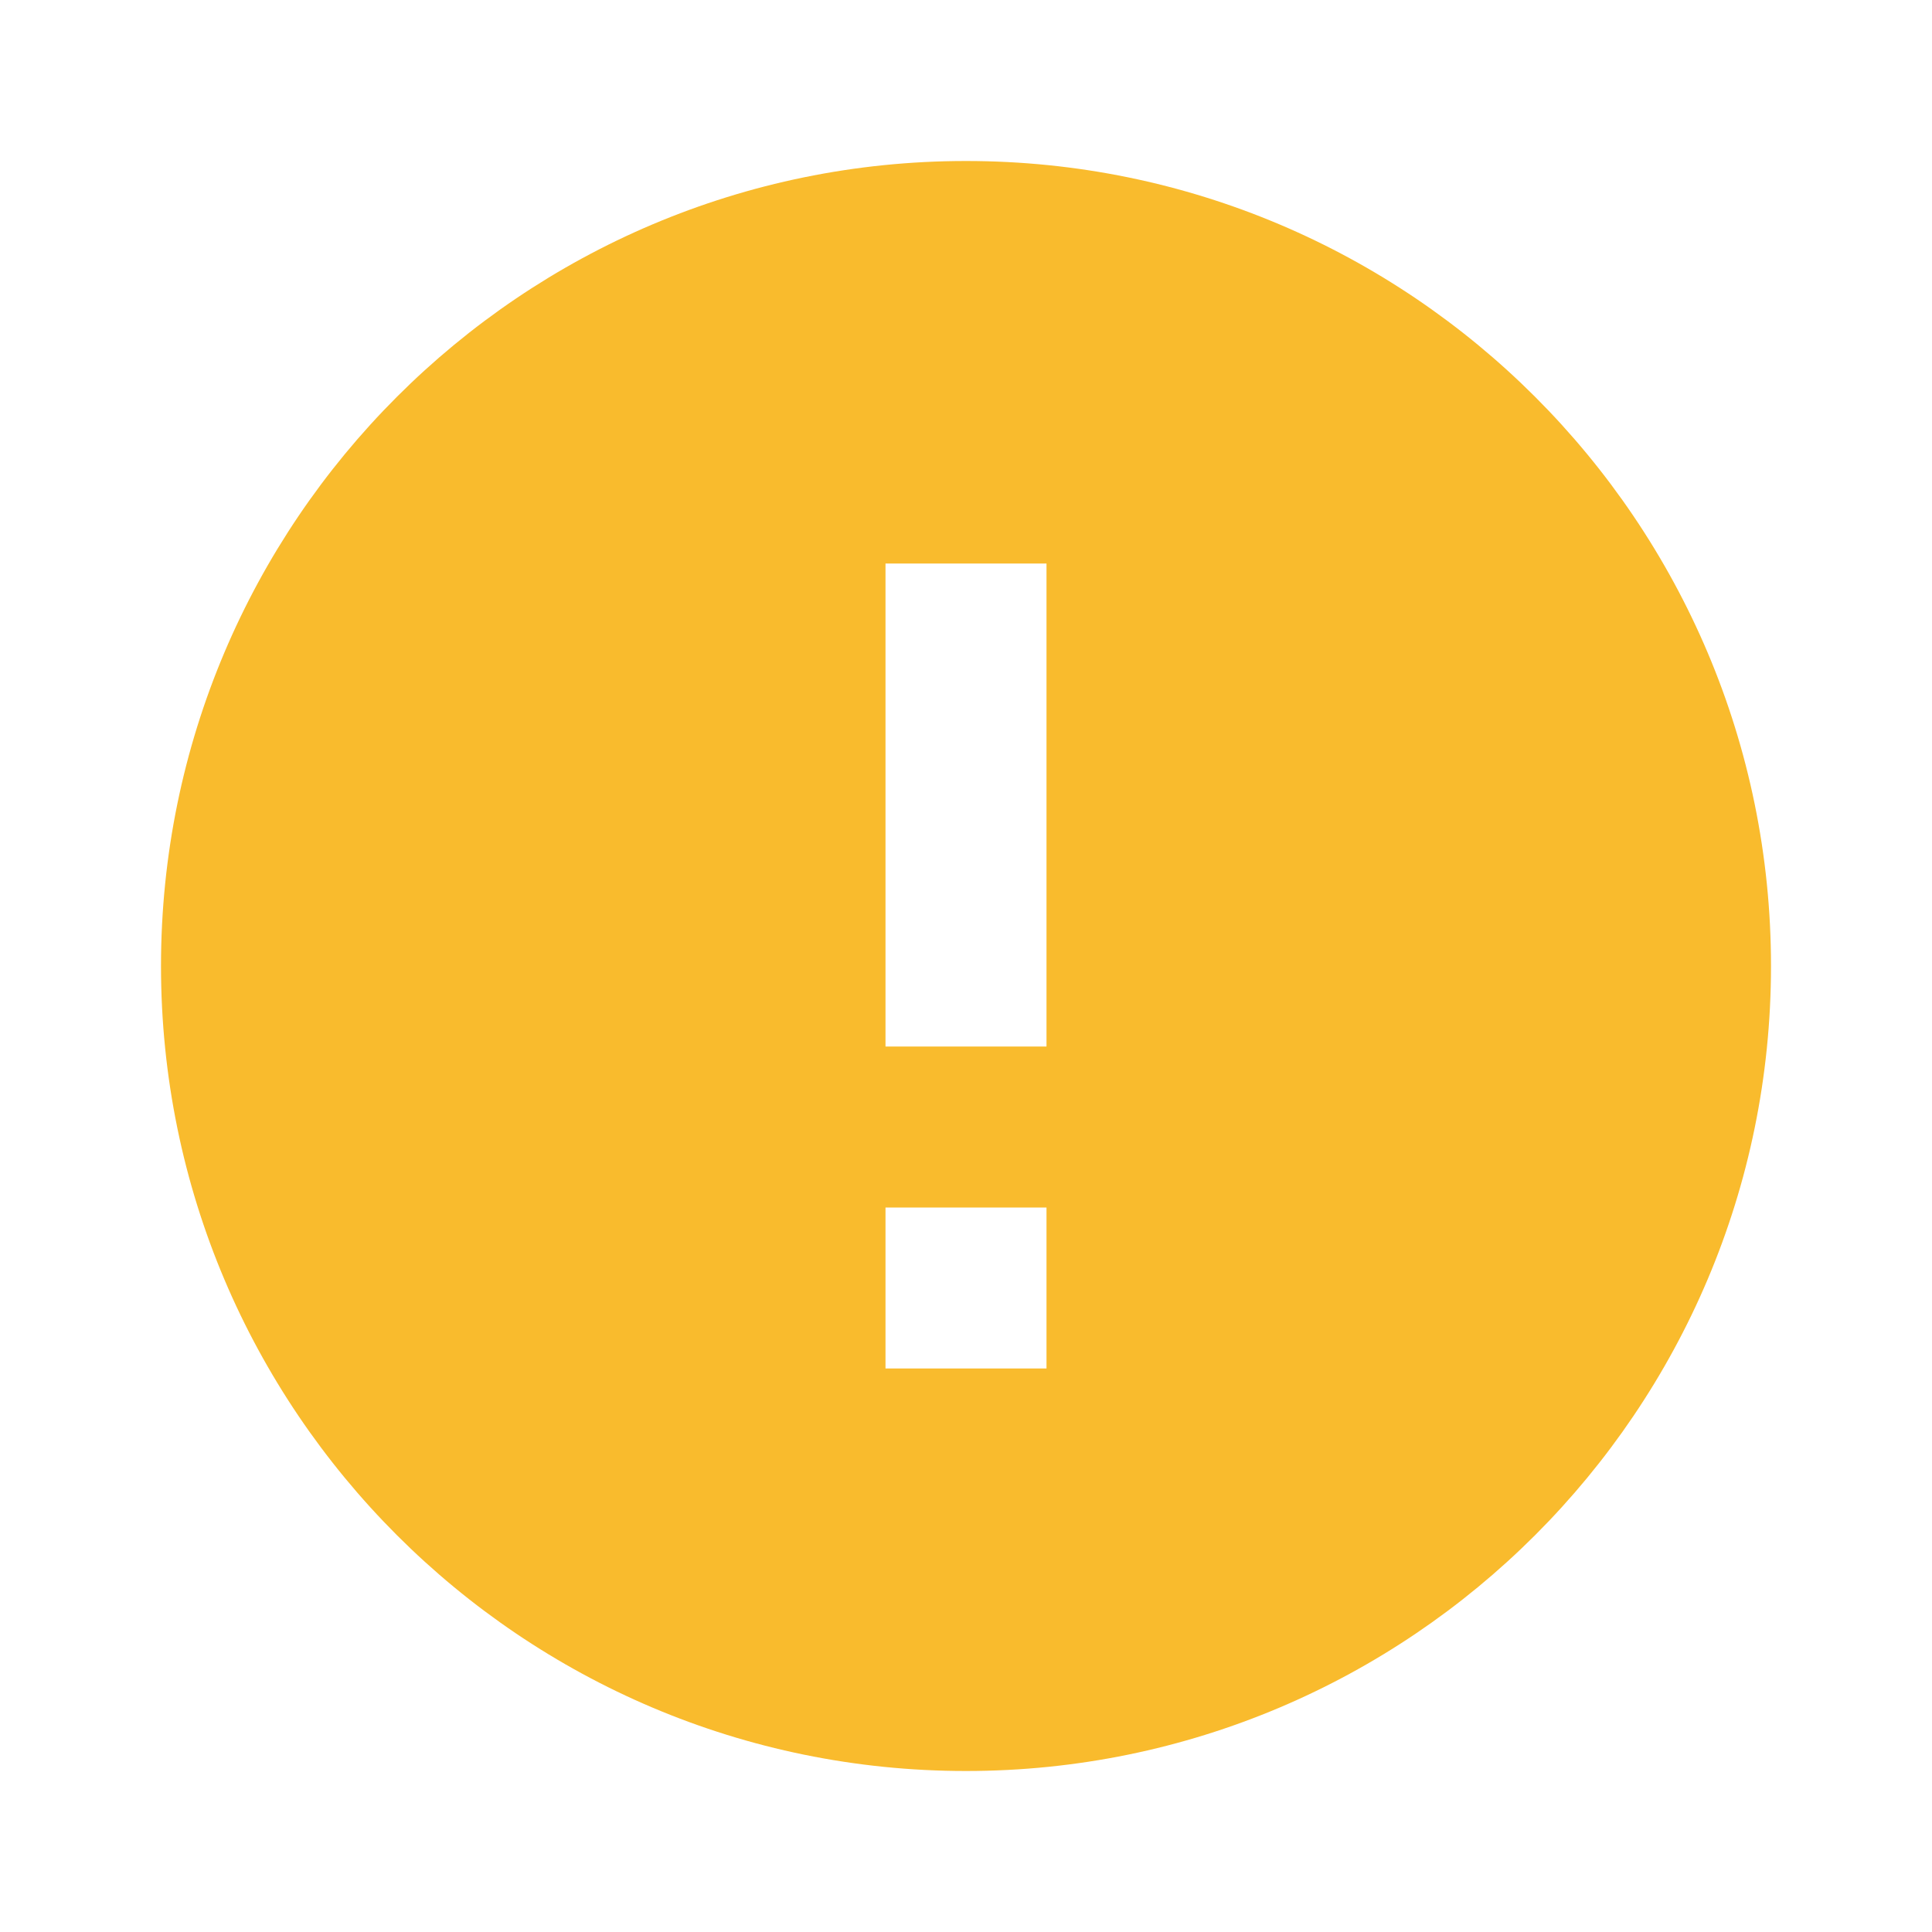
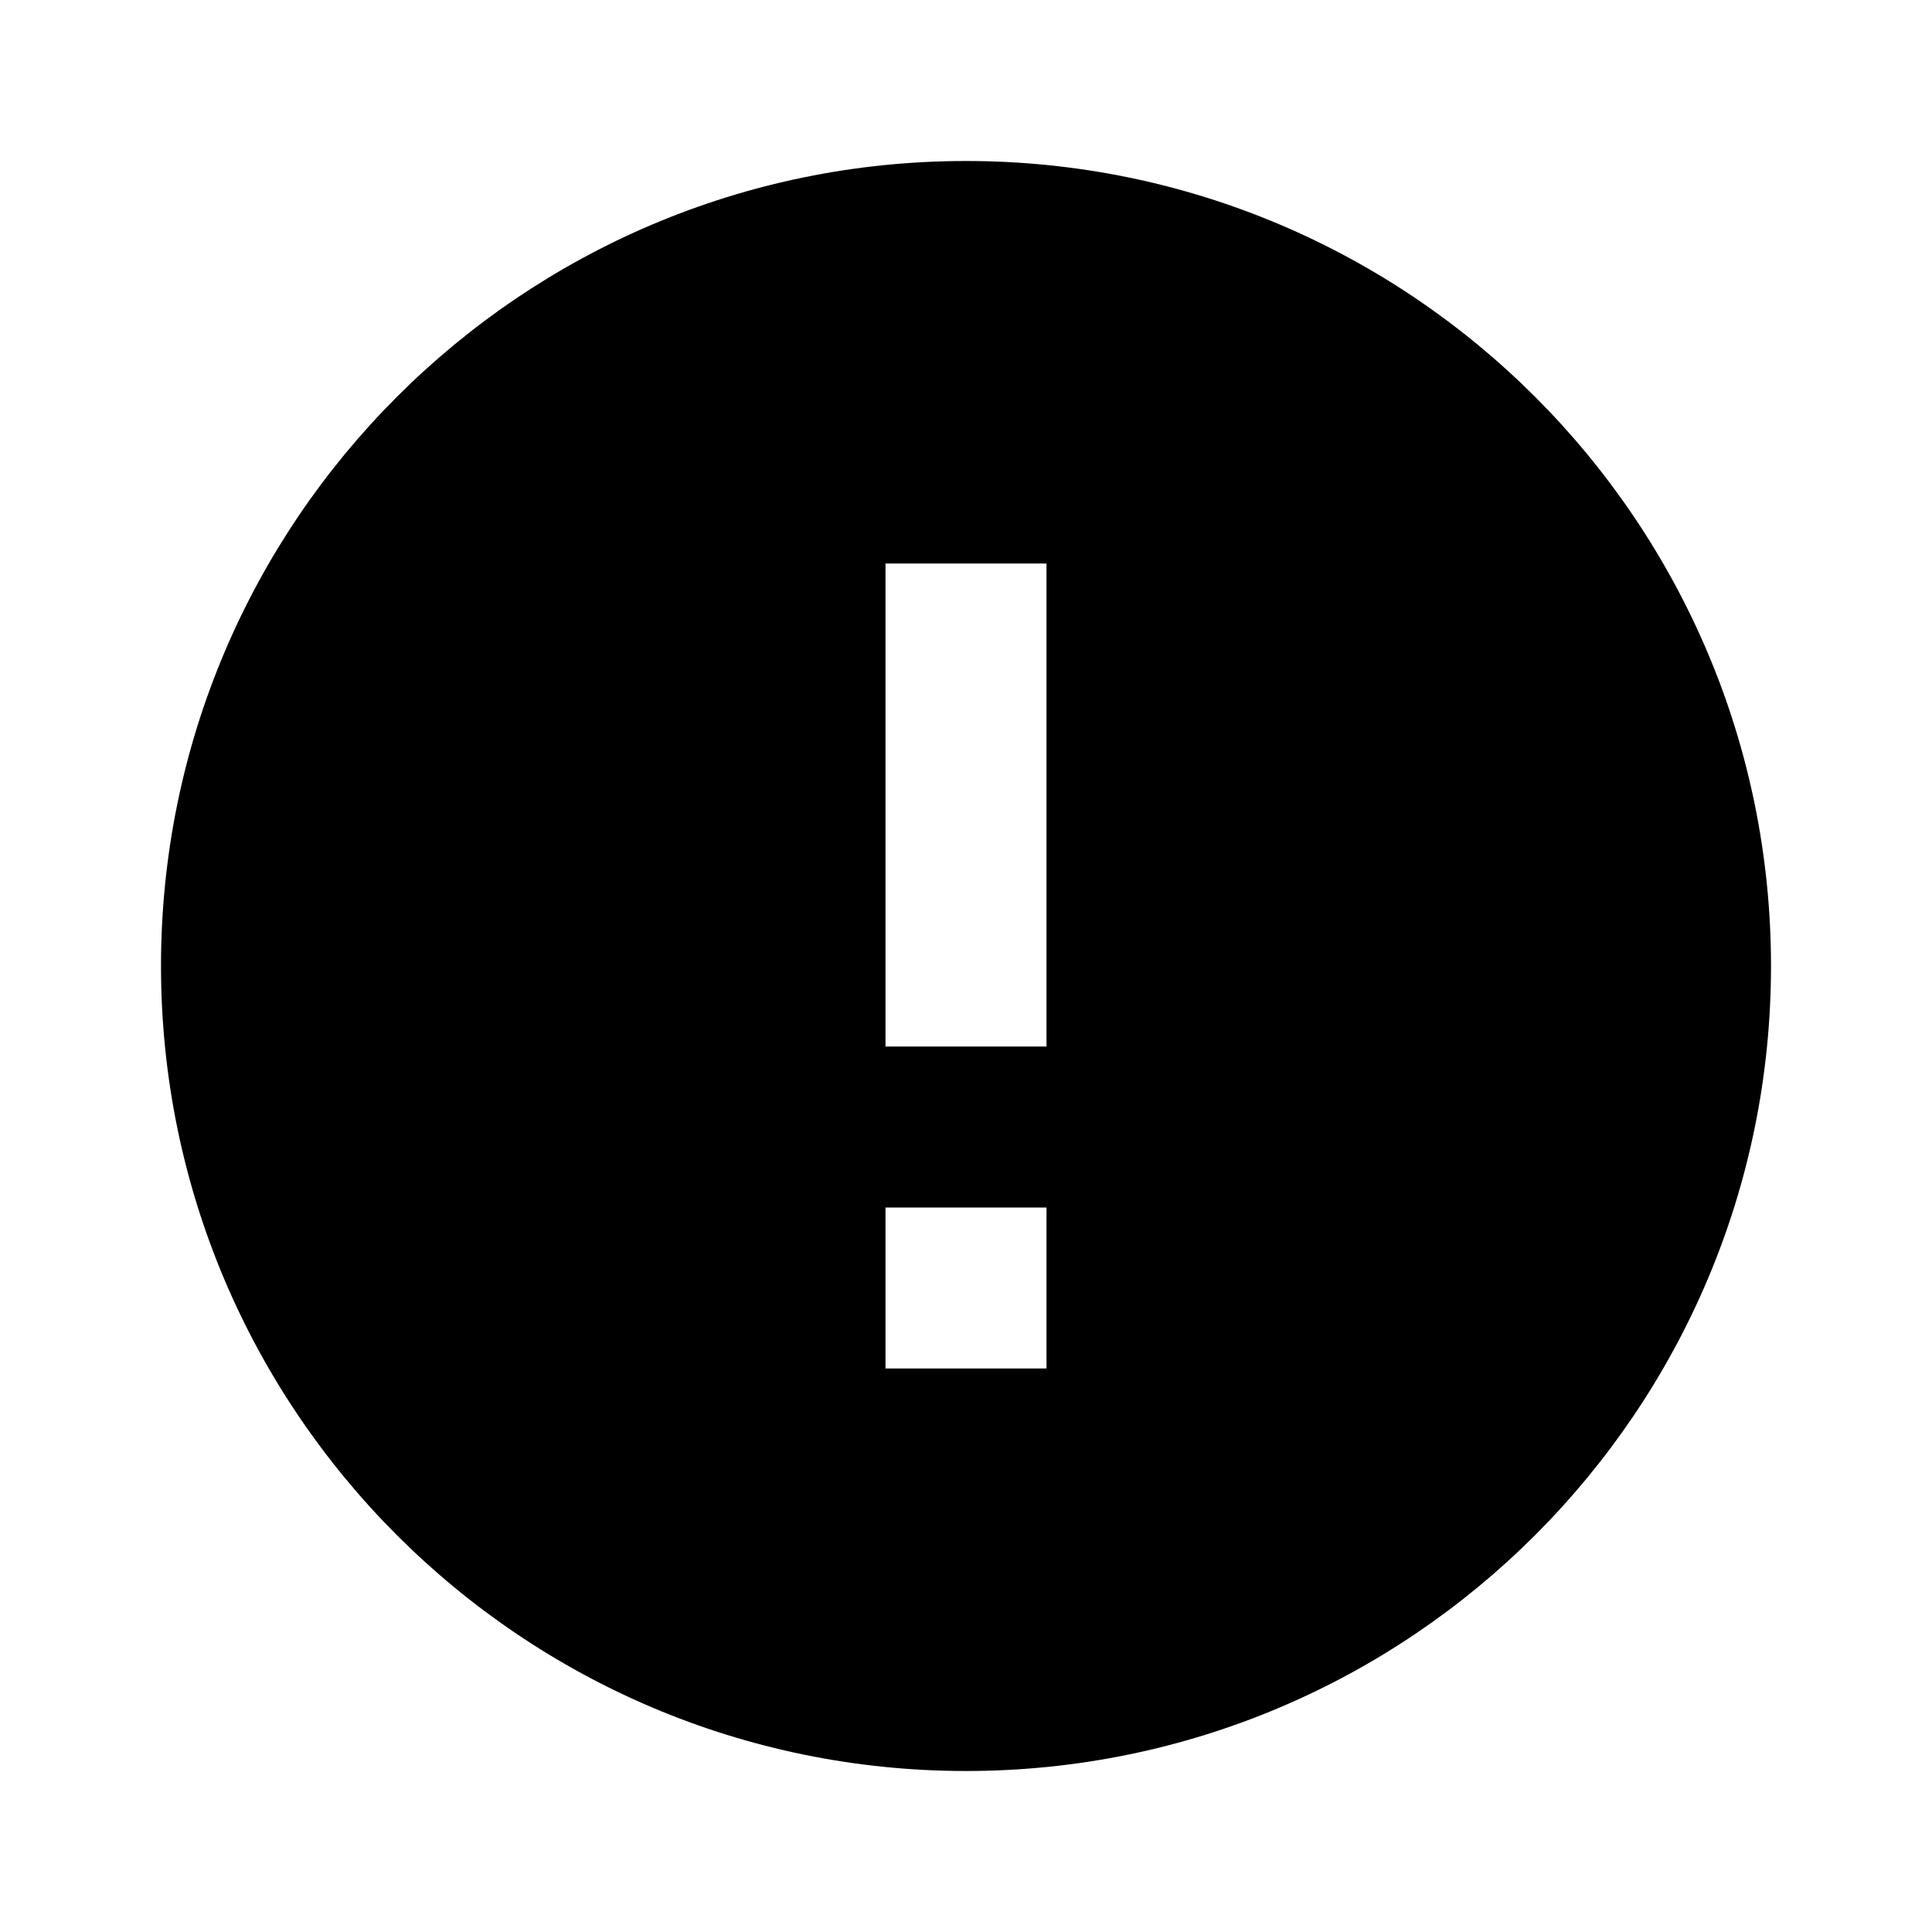
- <svg xmlns="http://www.w3.org/2000/svg" fill="#F9BB2D" width="34" height="34" viewBox="0 0 24 24" aria-labelledby="warning-title warning-desc">
+ <svg xmlns="http://www.w3.org/2000/svg" fill="currentColor" width="34" height="34" viewBox="0 0 24 24" aria-labelledby="warning-title warning-desc">
  <path d="M0 0h24v24H0z" fill="none" />
  <path d="M12 2C6.48 2 2 6.48 2 12s4.48 10 10 10 10-4.48 10-10S17.52 2 12 2zm1 15h-2v-2h2v2zm0-4h-2V7h2v6z" />
</svg>
